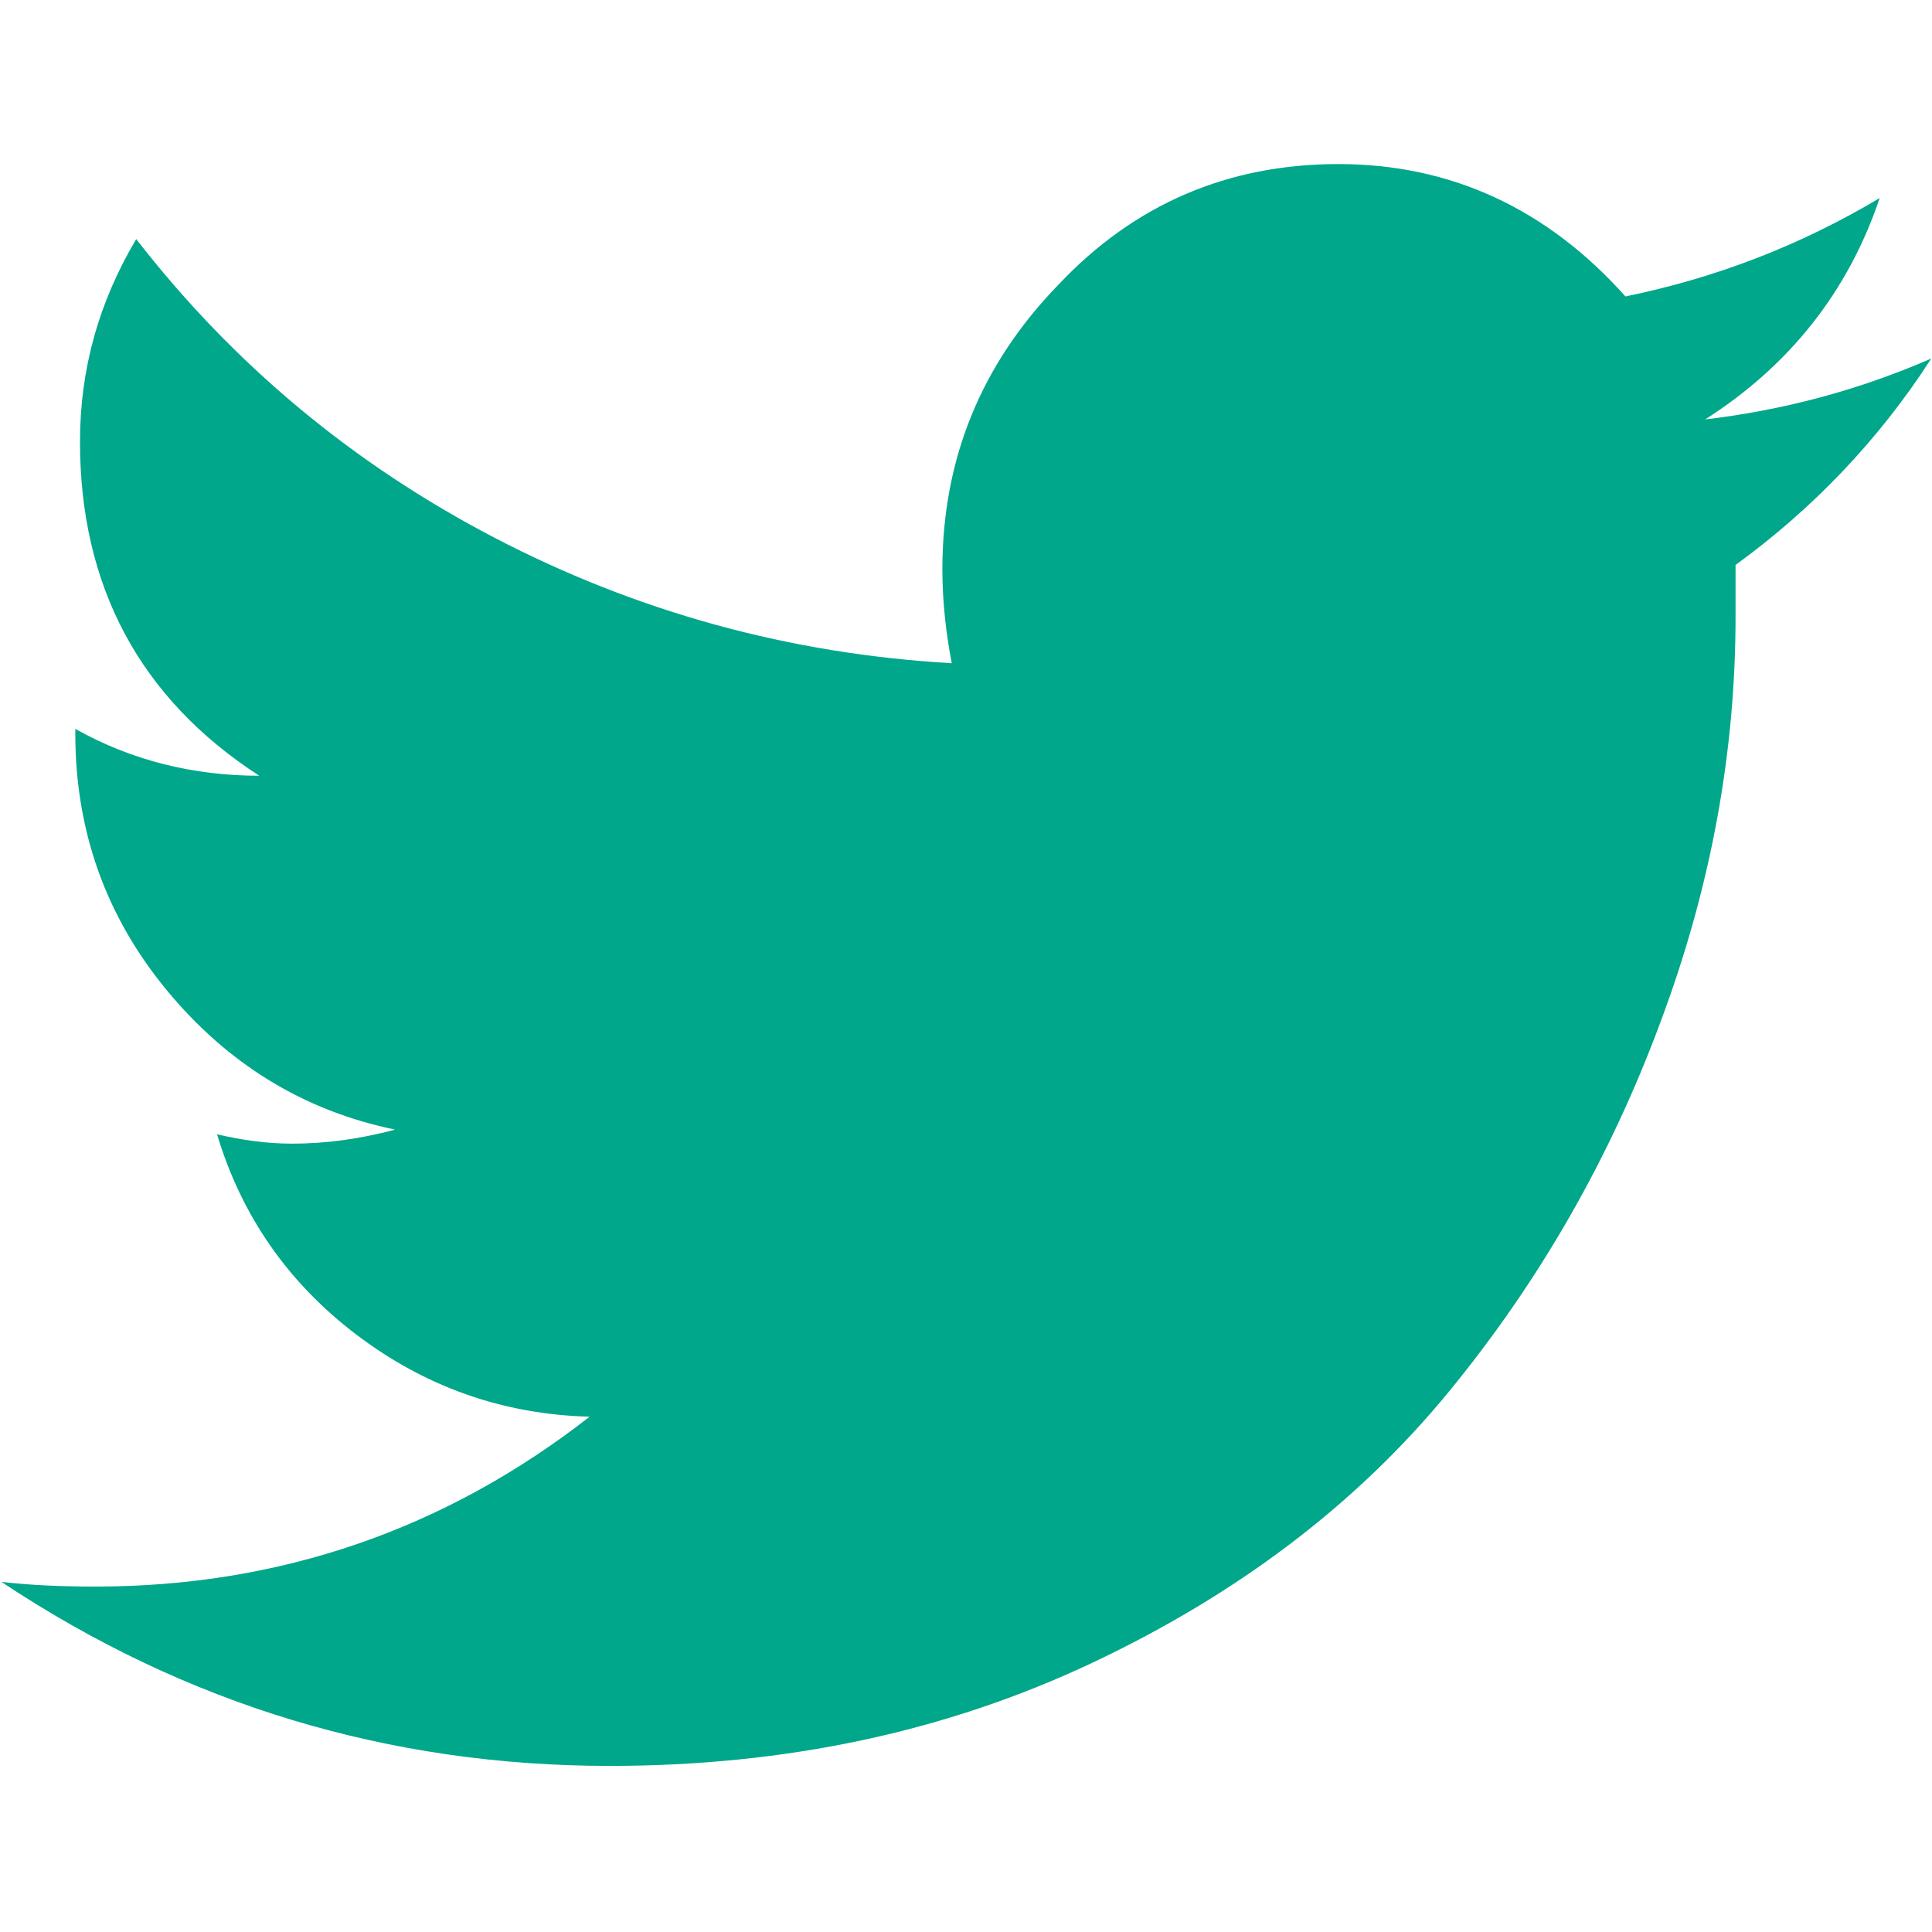
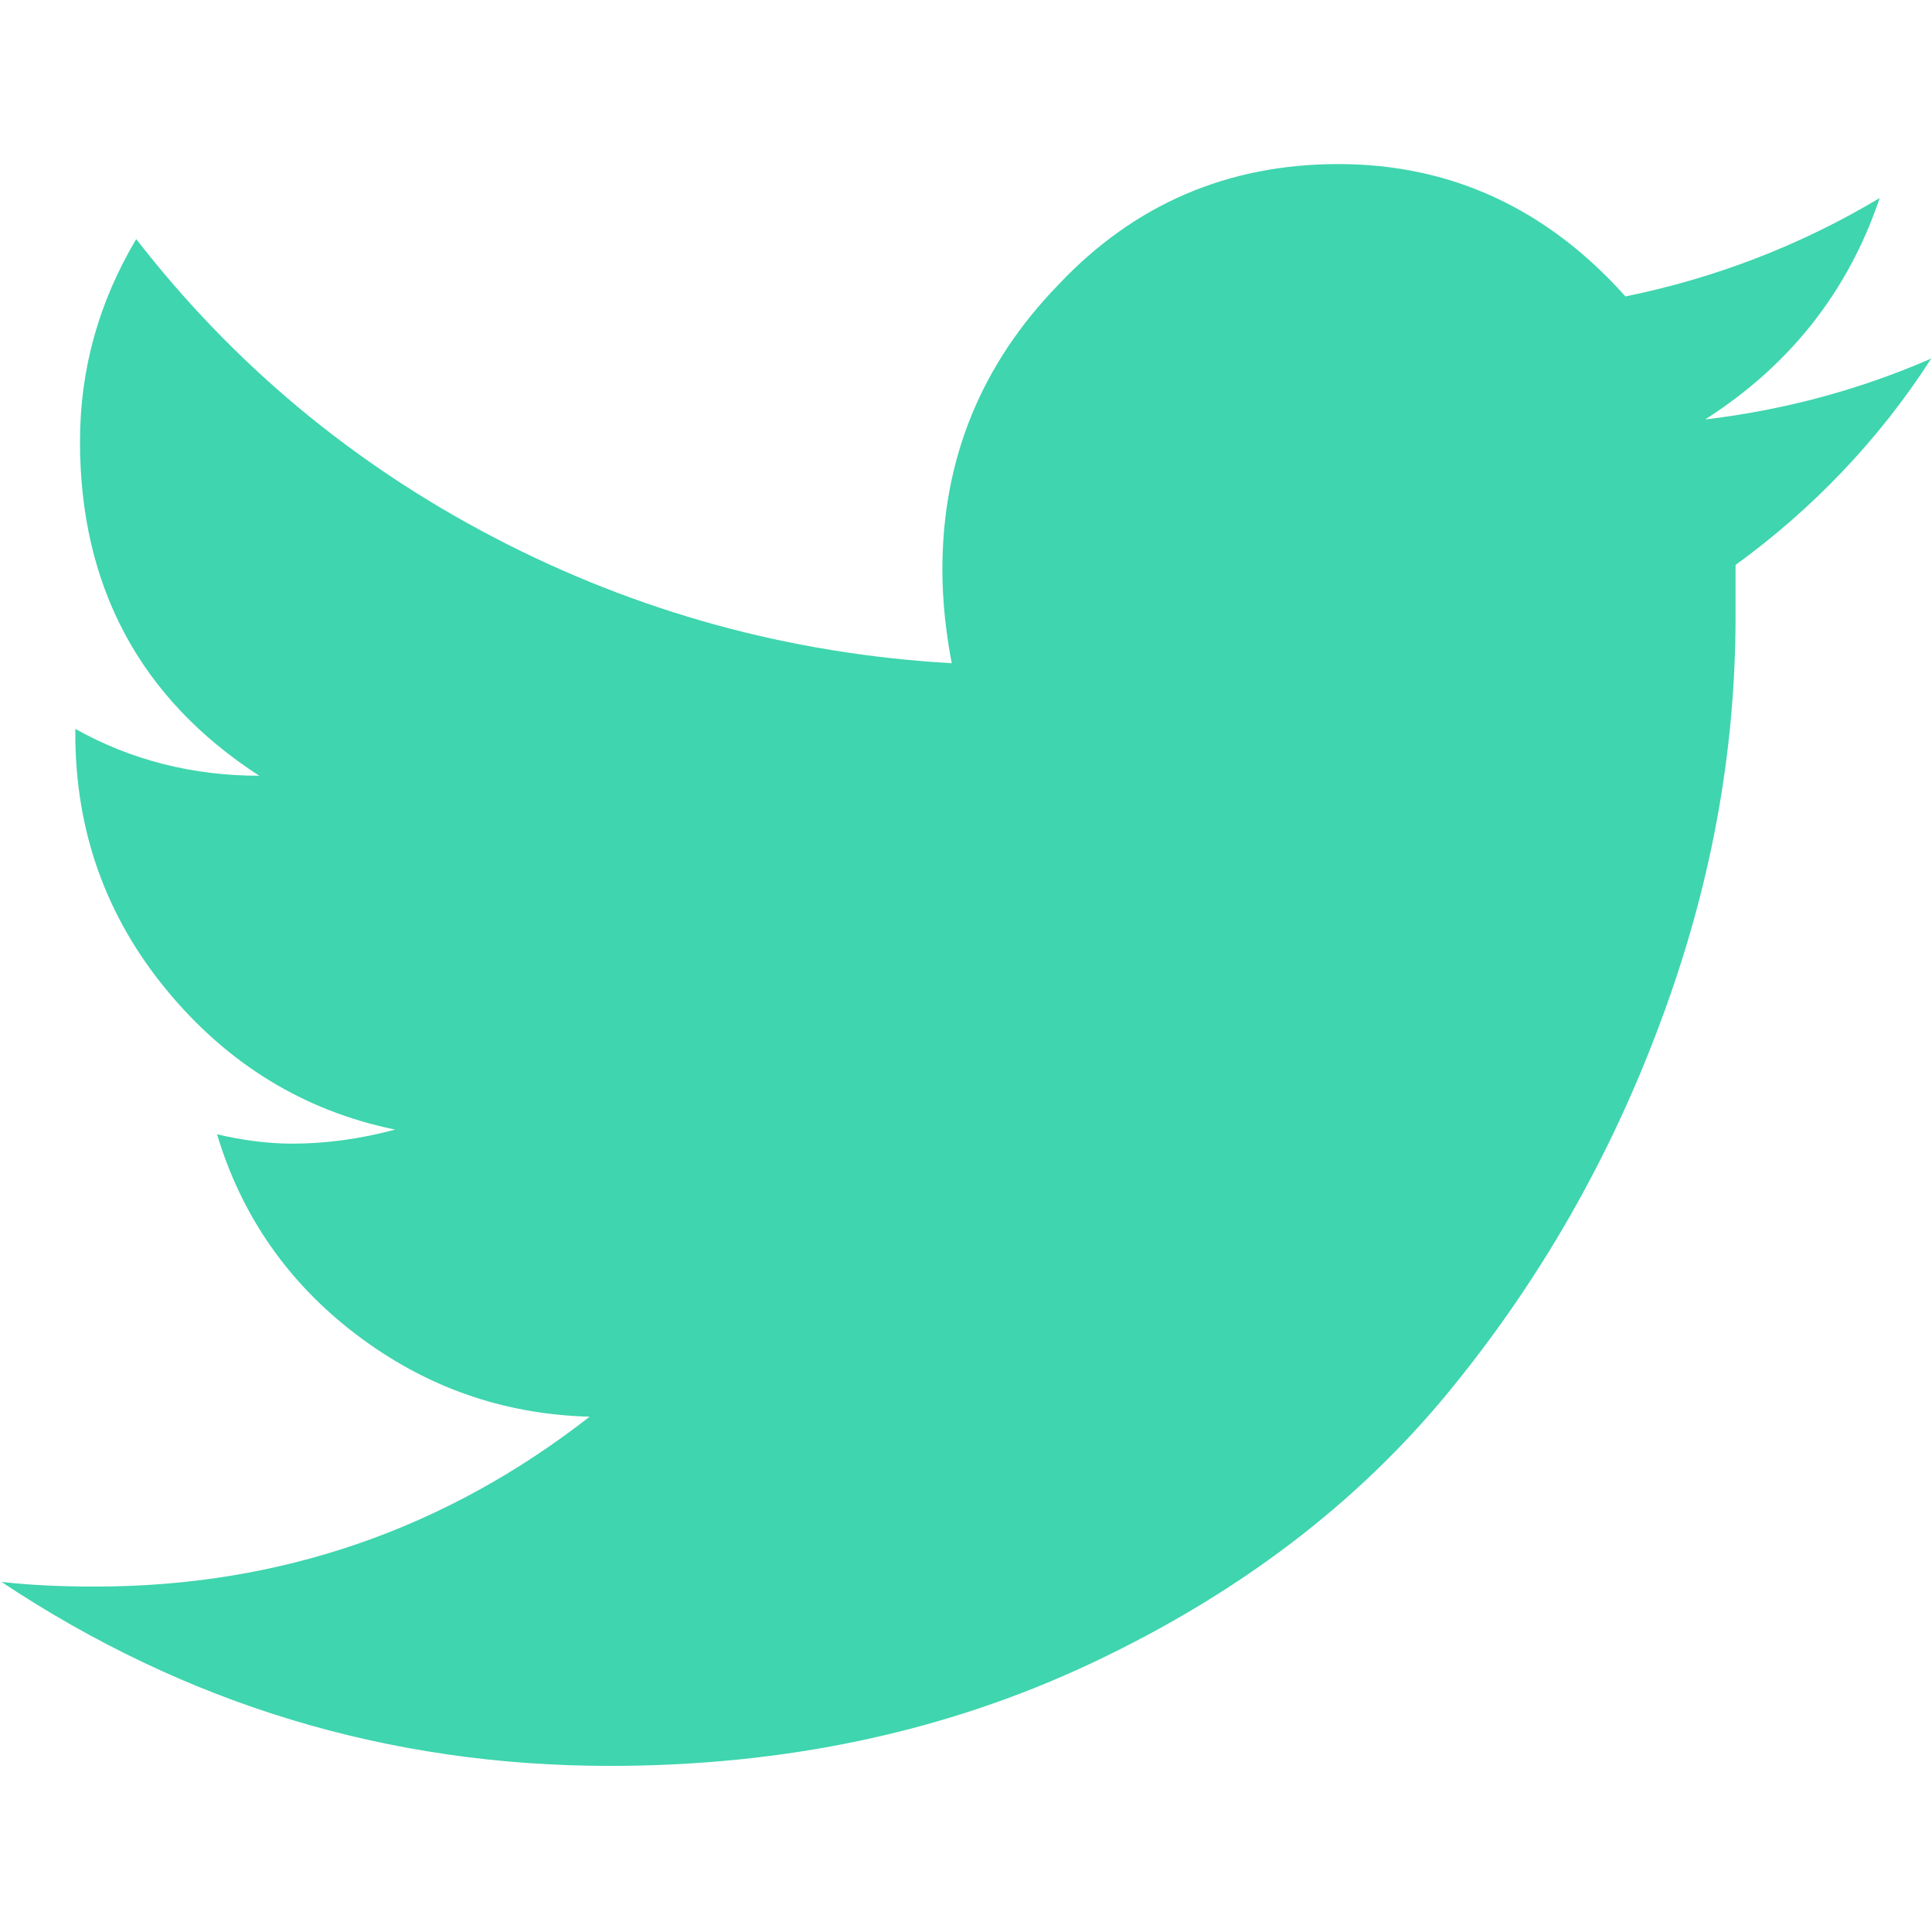
- <svg xmlns="http://www.w3.org/2000/svg" version="1.1" id="Layer_1" x="0px" y="0px" width="256px" height="256px" viewBox="0 0 256 256" style="enable-background:new 0 0 256 256;" xml:space="preserve">
-   <style type="text/css">
- 
- 	.st0{fill:#00A78A;}
- 
- </style>
-   <path class="st0" d="M255.9,47.51c-9.63,4.19-19.56,6.83-29.96,8.07c11.18-7.14,18.94-16.92,23.13-29.34  c-10.4,6.21-21.58,10.56-33.69,13.04c-10.4-11.64-23.13-17.54-38.04-17.54c-14.59,0-27.01,5.28-37.1,15.99  c-10.25,10.56-15.37,23.13-15.37,37.73c0,4.19,0.47,8.38,1.24,12.42c-21.58-1.24-41.76-6.83-60.55-16.61  c-18.78-9.78-34.62-22.98-47.51-39.59c-4.97,8.38-7.45,17.23-7.45,26.86c0,19.1,7.92,34,23.75,44.25c-8.69,0-16.92-2.02-24.37-6.21  v0.62c0,12.89,4.04,24.22,12.11,34c8.07,9.78,18.16,15.99,30.27,18.48c-4.66,1.24-9.16,1.86-13.66,1.86c-3.26,0-6.68-0.47-9.94-1.24  c3.26,10.87,9.47,19.72,18.47,26.55s19.25,10.56,30.9,10.87c-19.1,14.9-40.99,22.51-65.52,22.51c-4.19,0-8.38-0.16-12.42-0.62  c24.53,16.3,51.39,24.38,80.58,24.38c23.29,0,44.56-4.5,63.96-13.66c19.41-9.16,35.09-21.12,47.2-35.86  c12.11-14.75,21.42-31.05,28.1-49.06c6.68-17.85,9.94-35.71,9.94-53.72v-6.83C240.06,67.53,248.91,58.38,255.9,47.51L255.9,47.51z" />
+ <svg xmlns="http://www.w3.org/2000/svg" version="1.1" id="Layer_1" x="0px" y="0px" width="256px" height="256px" viewBox="0 0 256 256" enable-background="new 0 0 256 256" xml:space="preserve">
+   <path fill="#3FD5AE" d="M255.9,47.51c-9.631,4.19-19.561,6.83-29.961,8.07c11.181-7.14,18.94-16.92,23.131-29.34  c-10.4,6.21-21.58,10.56-33.69,13.04c-10.399-11.64-23.13-17.54-38.04-17.54c-14.59,0-27.01,5.28-37.1,15.99  c-10.25,10.56-15.37,23.13-15.37,37.73c0,4.19,0.47,8.38,1.24,12.42c-21.58-1.24-41.76-6.83-60.55-16.61  c-18.78-9.78-34.62-22.98-47.51-39.59c-4.97,8.38-7.45,17.23-7.45,26.86c0,19.1,7.92,34,23.75,44.25c-8.69,0-16.92-2.02-24.37-6.21  v0.62c0,12.89,4.04,24.22,12.11,34c8.07,9.78,18.16,15.989,30.27,18.479c-4.66,1.24-9.16,1.86-13.66,1.86  c-3.26,0-6.68-0.47-9.94-1.24c3.26,10.87,9.47,19.72,18.47,26.55s19.25,10.561,30.9,10.87c-19.1,14.9-40.99,22.511-65.52,22.511  c-4.19,0-8.38-0.16-12.42-0.621c24.53,16.301,51.39,24.381,80.58,24.381c23.29,0,44.56-4.5,63.96-13.66  c19.41-9.16,35.09-21.12,47.199-35.86c12.11-14.75,21.42-31.05,28.1-49.06c6.681-17.85,9.941-35.71,9.941-53.72v-6.83  C240.061,67.53,248.91,58.38,255.9,47.51L255.9,47.51z" />
</svg>
